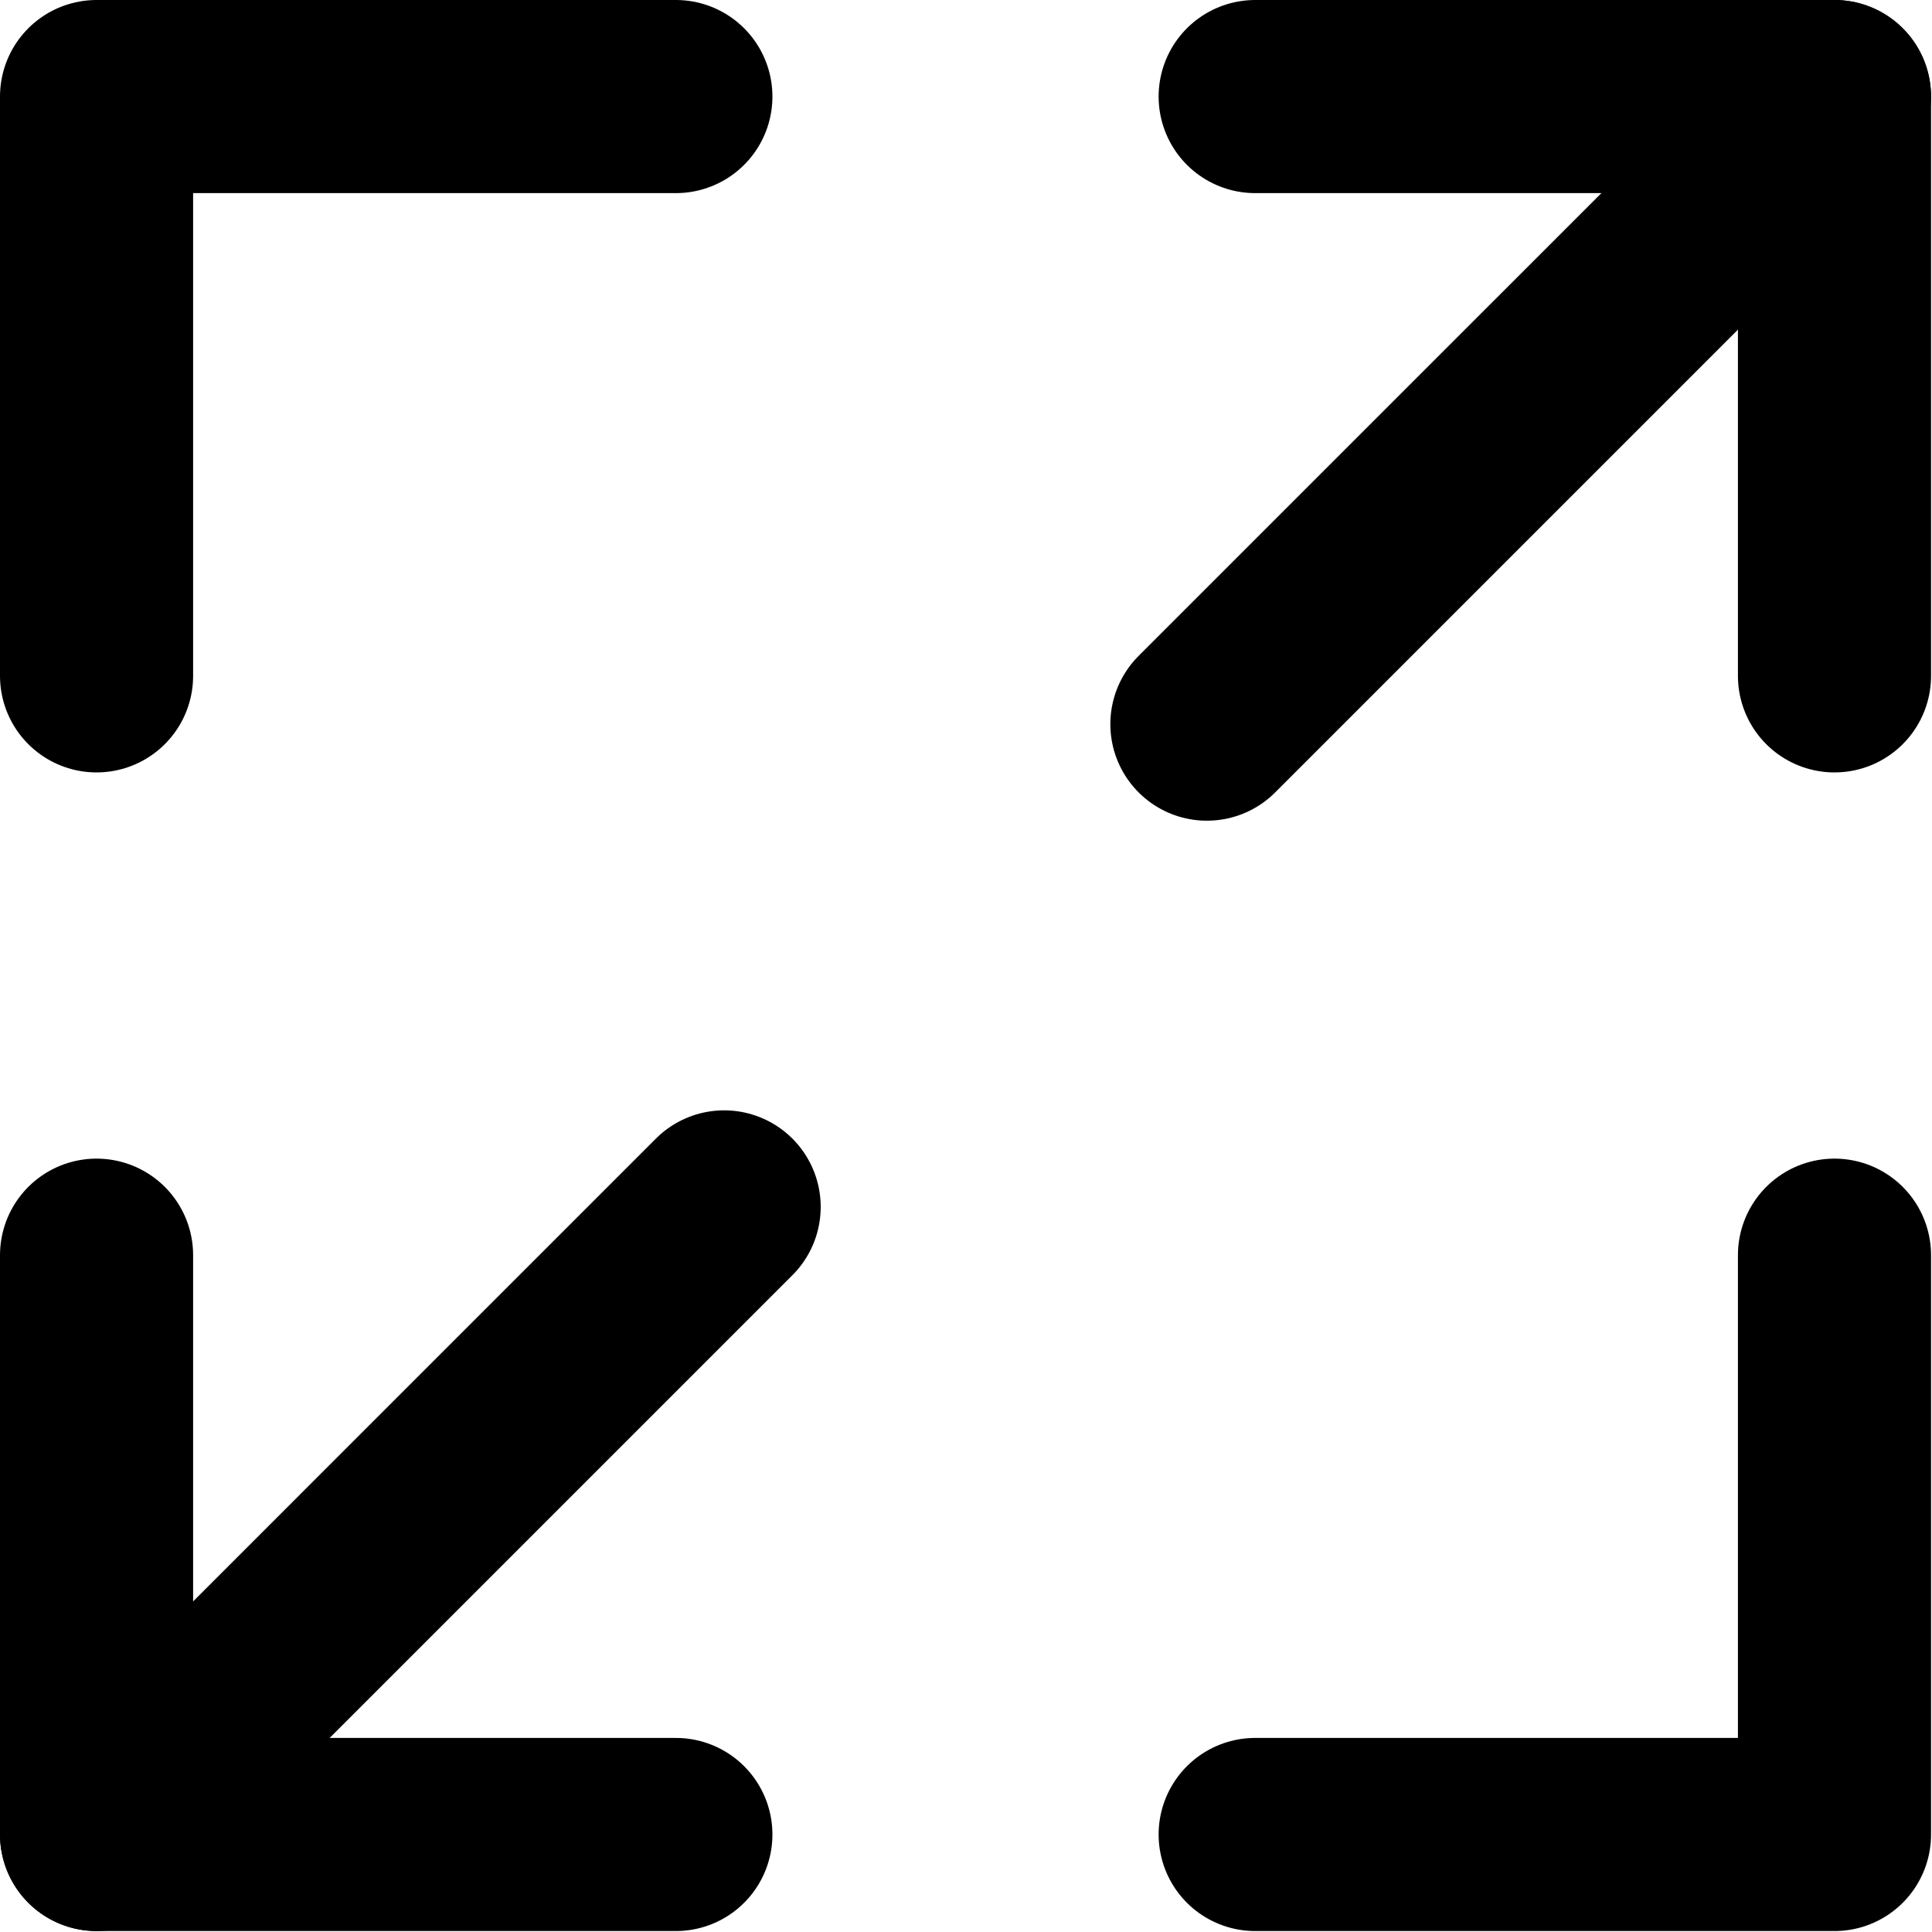
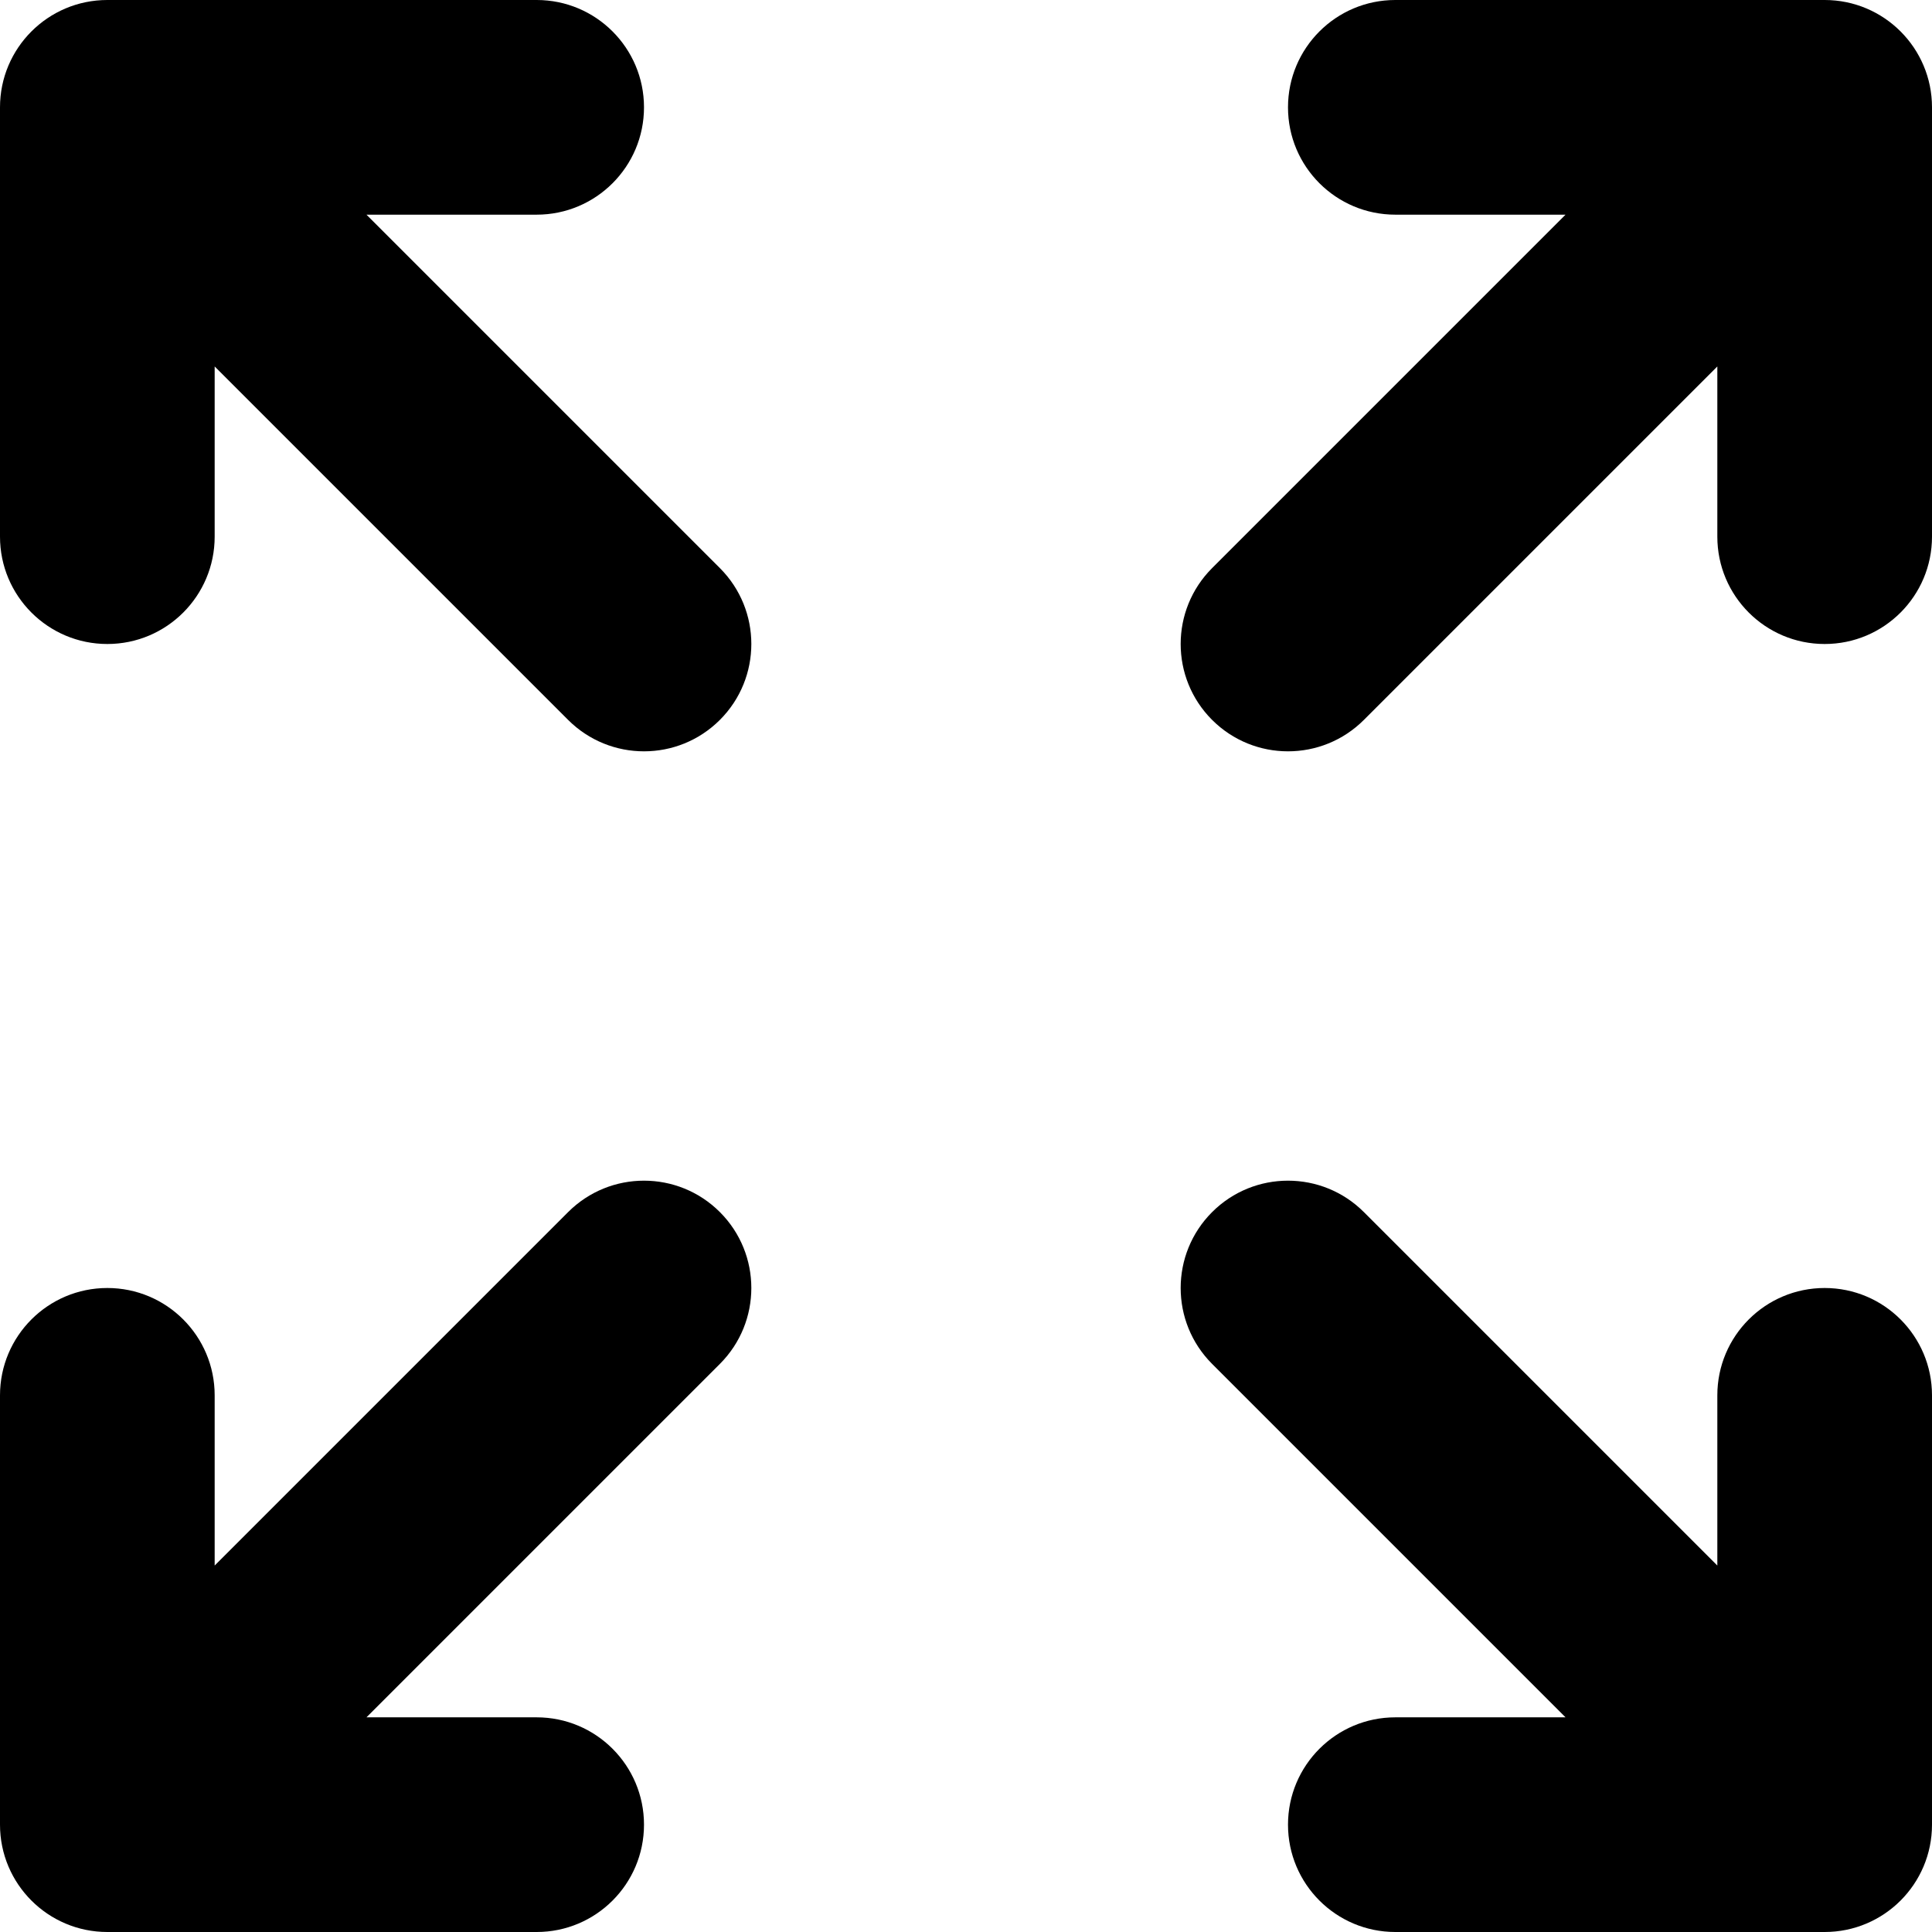
- <svg xmlns="http://www.w3.org/2000/svg" width="100%" height="100%" viewBox="0 0 667 667" version="1.1" xml:space="preserve" style="fill-rule:evenodd;clip-rule:evenodd;stroke-linecap:round;stroke-linejoin:round;">
-   <g transform="matrix(1,0,0,1,-66.665,-66.665)">
-     <path d="M500,100L700,100L700,300" style="fill:none;fill-rule:nonzero;stroke:black;stroke-width:66.67px;" />
-     <path d="M300,100L100,100L100,300" style="fill:none;fill-rule:nonzero;stroke:black;stroke-width:66.67px;" />
-     <path d="M500,700L700,700L700,500" style="fill:none;fill-rule:nonzero;stroke:black;stroke-width:66.67px;" />
-     <path d="M300,700L100,700L100,500" style="fill:none;fill-rule:nonzero;stroke:black;stroke-width:66.67px;" />
-     <path d="M700,100L483.333,316.667" style="fill:none;fill-rule:nonzero;stroke:black;stroke-width:66.67px;" />
-     <path d="M316.667,483.333L100,700" style="fill:none;fill-rule:nonzero;stroke:black;stroke-width:66.67px;" />
+ <svg xmlns="http://www.w3.org/2000/svg" width="100%" height="100%" viewBox="0 0 600 600" version="1.1" xml:space="preserve" style="fill-rule:evenodd;clip-rule:evenodd;stroke-linejoin:round;stroke-miterlimit:2;">
+   <g transform="matrix(1,0,0,1,-100,-100)">
+     <path d="M323.57,476.43C336.587,489.447 336.587,510.553 323.57,523.57L213.807,633.333L266.667,633.333C285.076,633.333 300,648.257 300,666.667C300,685.077 285.076,700 266.667,700L133.333,700C114.924,700 100,685.077 100,666.667L100,533.333C100,514.923 114.924,500 133.333,500C151.743,500 166.667,514.923 166.667,533.333L166.667,586.193L276.43,476.43C289.447,463.413 310.553,463.413 323.57,476.43Z" />
+     <path d="M476.43,476.43C489.447,463.413 510.553,463.413 523.57,476.43L633.333,586.193L633.333,533.333C633.333,514.923 648.257,500 666.667,500C685.077,500 700,514.923 700,533.333L700,666.667C700,685.077 685.077,700 666.667,700L533.333,700C514.923,700 500,685.077 500,666.667C500,648.257 514.923,633.333 533.333,633.333L586.193,633.333L476.43,523.57C463.413,510.553 463.413,489.447 476.43,476.43Z" />
+     <path d="M100,133.333C100,114.924 114.924,100 133.333,100L266.667,100C285.076,100 300,114.924 300,133.333C300,151.743 285.076,166.667 266.667,166.667L213.807,166.667L323.57,276.43C336.587,289.447 336.587,310.553 323.57,323.57C310.553,336.587 289.447,336.587 276.43,323.57L166.667,213.807L166.667,266.667C166.667,285.076 151.743,300 133.333,300C114.924,300 100,285.076 100,266.667L100,133.333Z" />
+     <path d="M533.333,100L666.667,100C685.077,100 700,114.924 700,133.333L700,266.667C700,285.076 685.077,300 666.667,300C648.257,300 633.333,285.076 633.333,266.667L633.333,213.807L523.57,323.57C510.553,336.587 489.447,336.587 476.43,323.57C463.413,310.553 463.413,289.447 476.43,276.43L586.193,166.667L533.333,166.667C514.923,166.667 500,151.743 500,133.333C500,114.924 514.923,100 533.333,100Z" />
  </g>
</svg>
